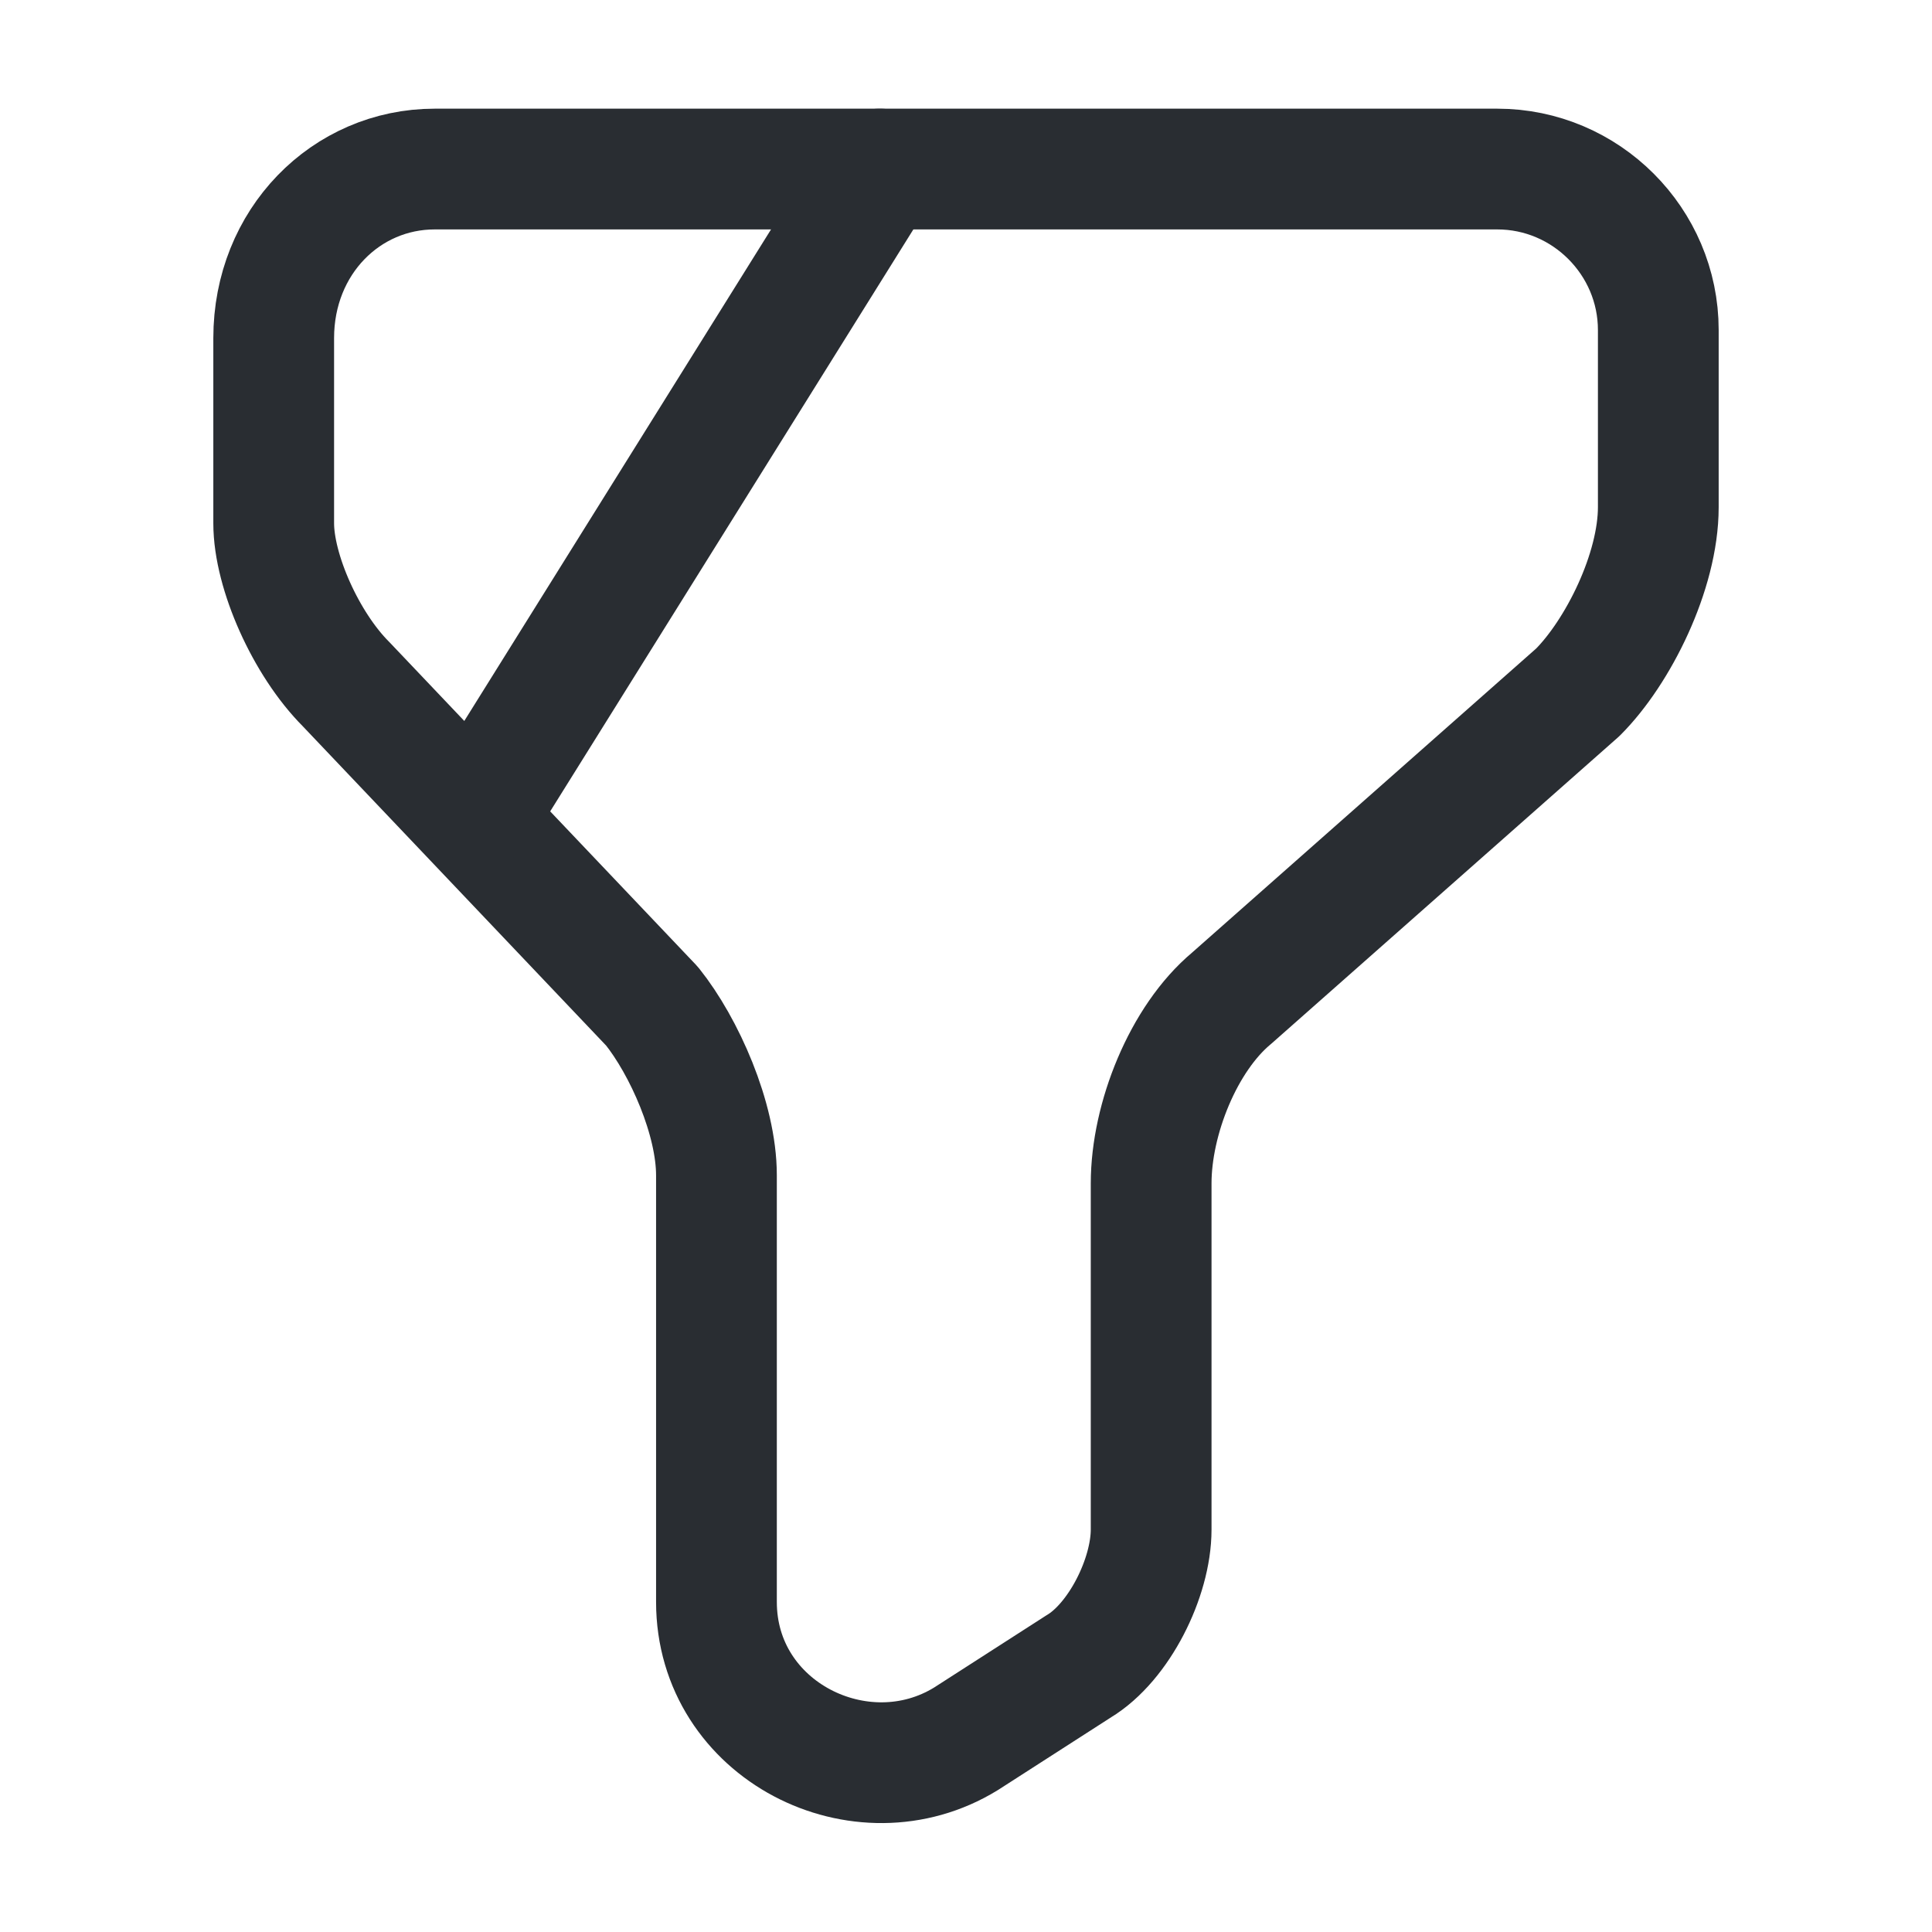
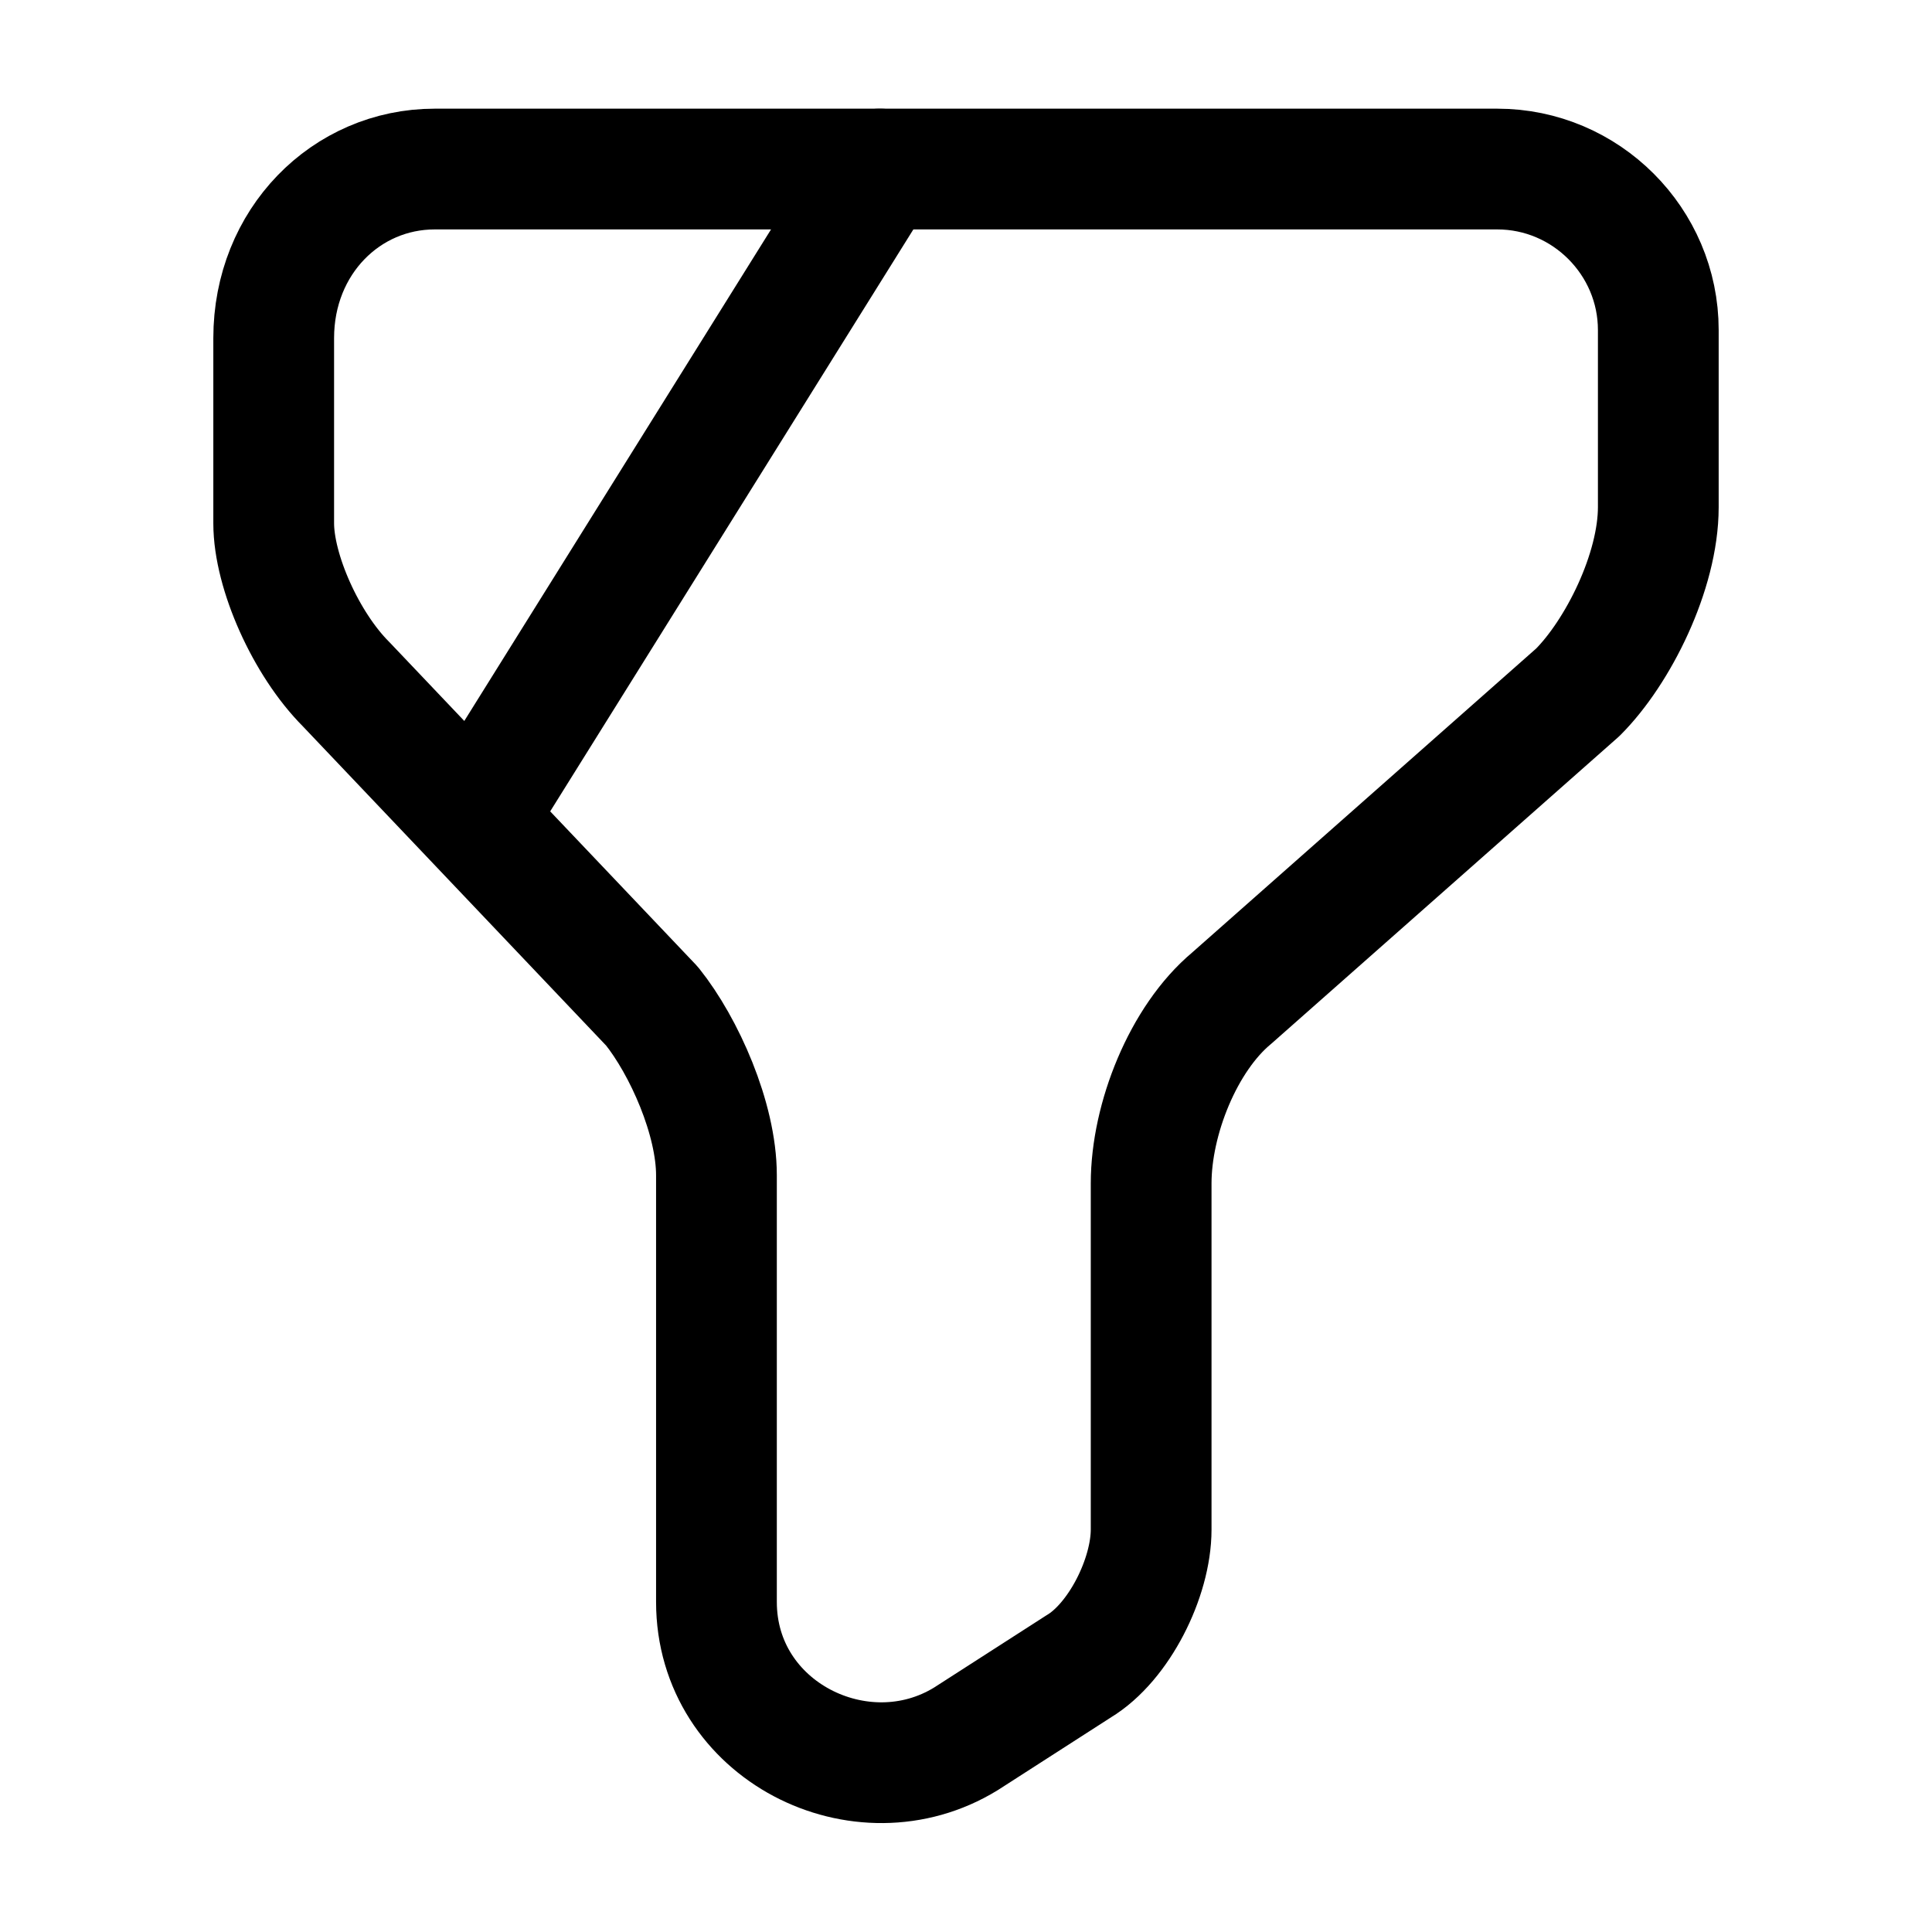
<svg xmlns="http://www.w3.org/2000/svg" width="24" height="24" viewBox="0 0 24 24" fill="none">
-   <path d="M5.4 2.1H18.6C19.7 2.1 20.6 3 20.6 4.1V6.3C20.6 7.1 20.1 8.1 19.6 8.6L15.3 12.4C14.7 12.9 14.3 13.9 14.3 14.7V19C14.3 19.6 13.9 20.4 13.4 20.7L12 21.6C10.7 22.4 8.9 21.5 8.9 19.9V14.6C8.9 13.9 8.5 13 8.1 12.5L4.3 8.5C3.8 8 3.4 7.1 3.4 6.5V4.2C3.4 3 4.3 2.1 5.4 2.1Z" stroke="#292D32" stroke-width="1.5" stroke-miterlimit="10" stroke-linecap="round" stroke-linejoin="round" />
-   <path d="M10.93 2.1L6 10" stroke="#292D32" stroke-width="1.5" stroke-miterlimit="10" stroke-linecap="round" stroke-linejoin="round" />
+   <path d="M5.4 2.1H18.6C19.7 2.1 20.6 3 20.6 4.1V6.3C20.6 7.1 20.1 8.1 19.6 8.6L15.3 12.4C14.7 12.9 14.3 13.9 14.3 14.7V19C14.3 19.6 13.9 20.4 13.4 20.7L12 21.6C10.7 22.4 8.9 21.5 8.9 19.9V14.6C8.9 13.9 8.5 13 8.1 12.5L4.3 8.5C3.8 8 3.4 7.1 3.4 6.5V4.2C3.4 3 4.3 2.1 5.4 2.1Z" stroke="currentColor" stroke-width="1.5" stroke-miterlimit="10" stroke-linecap="round" stroke-linejoin="round" />
+   <path d="M10.93 2.1L6 10" stroke="currentColor" stroke-width="1.5" stroke-miterlimit="10" stroke-linecap="round" stroke-linejoin="round" />
</svg>
